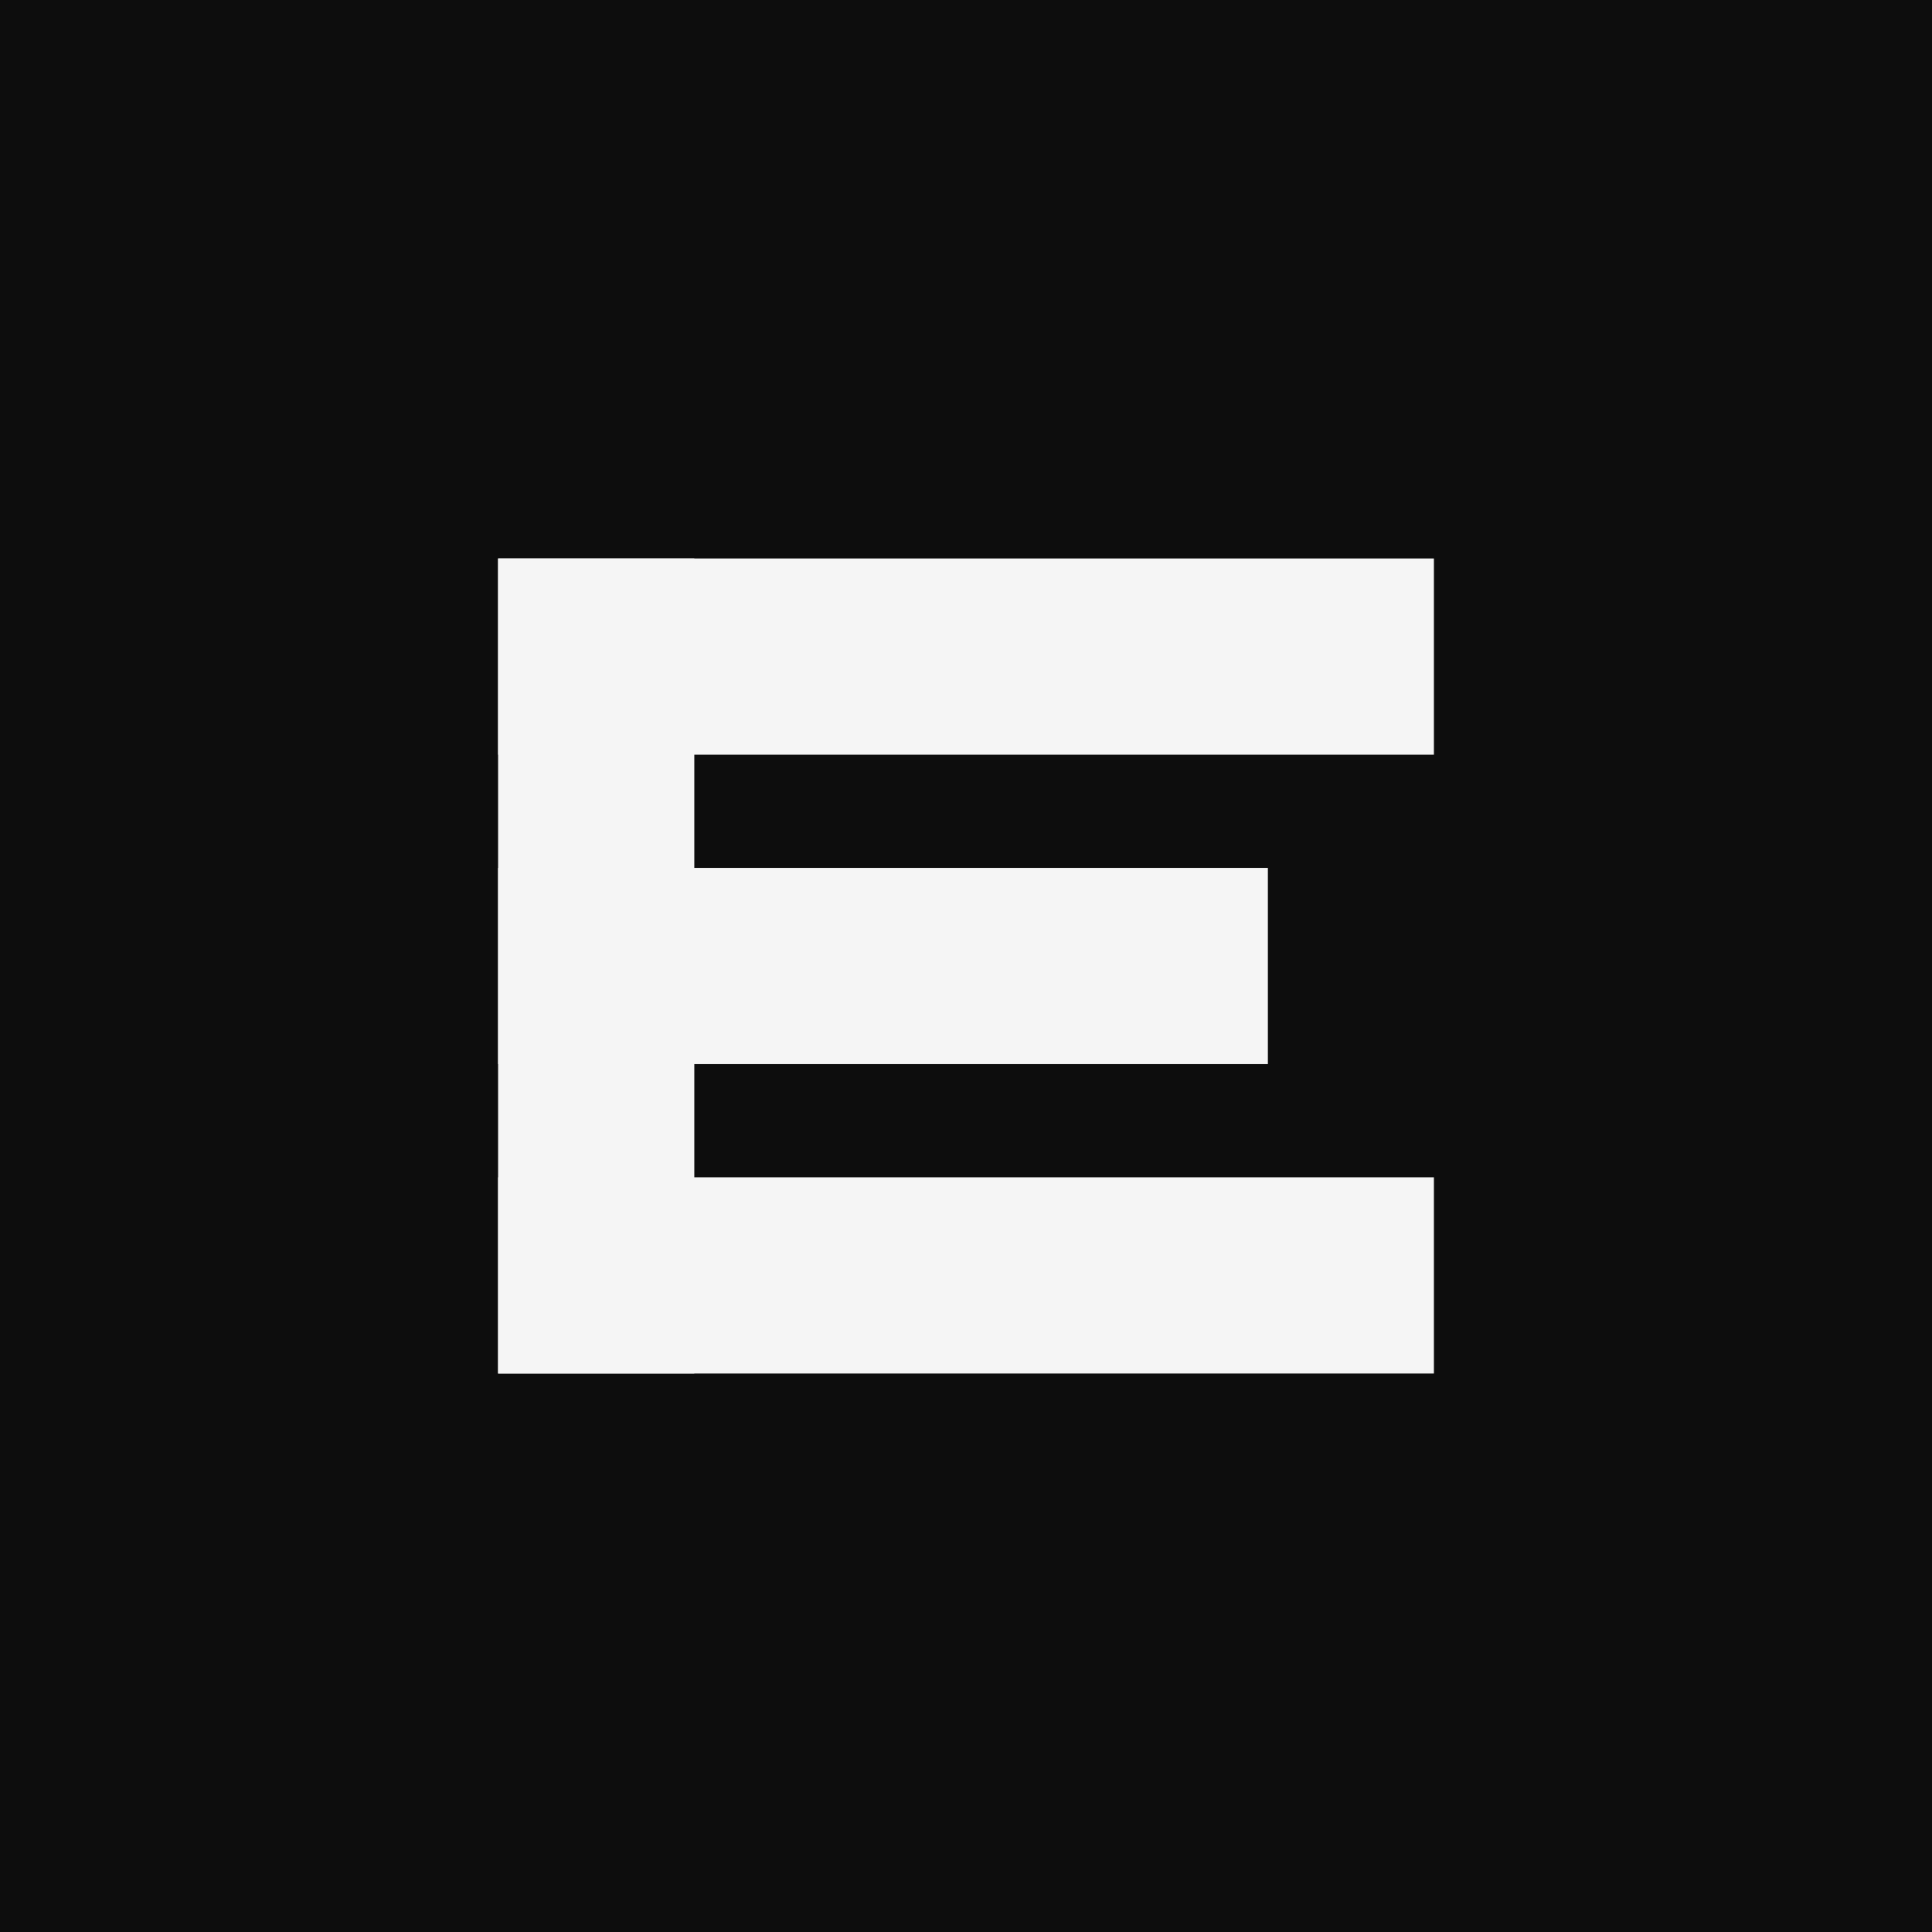
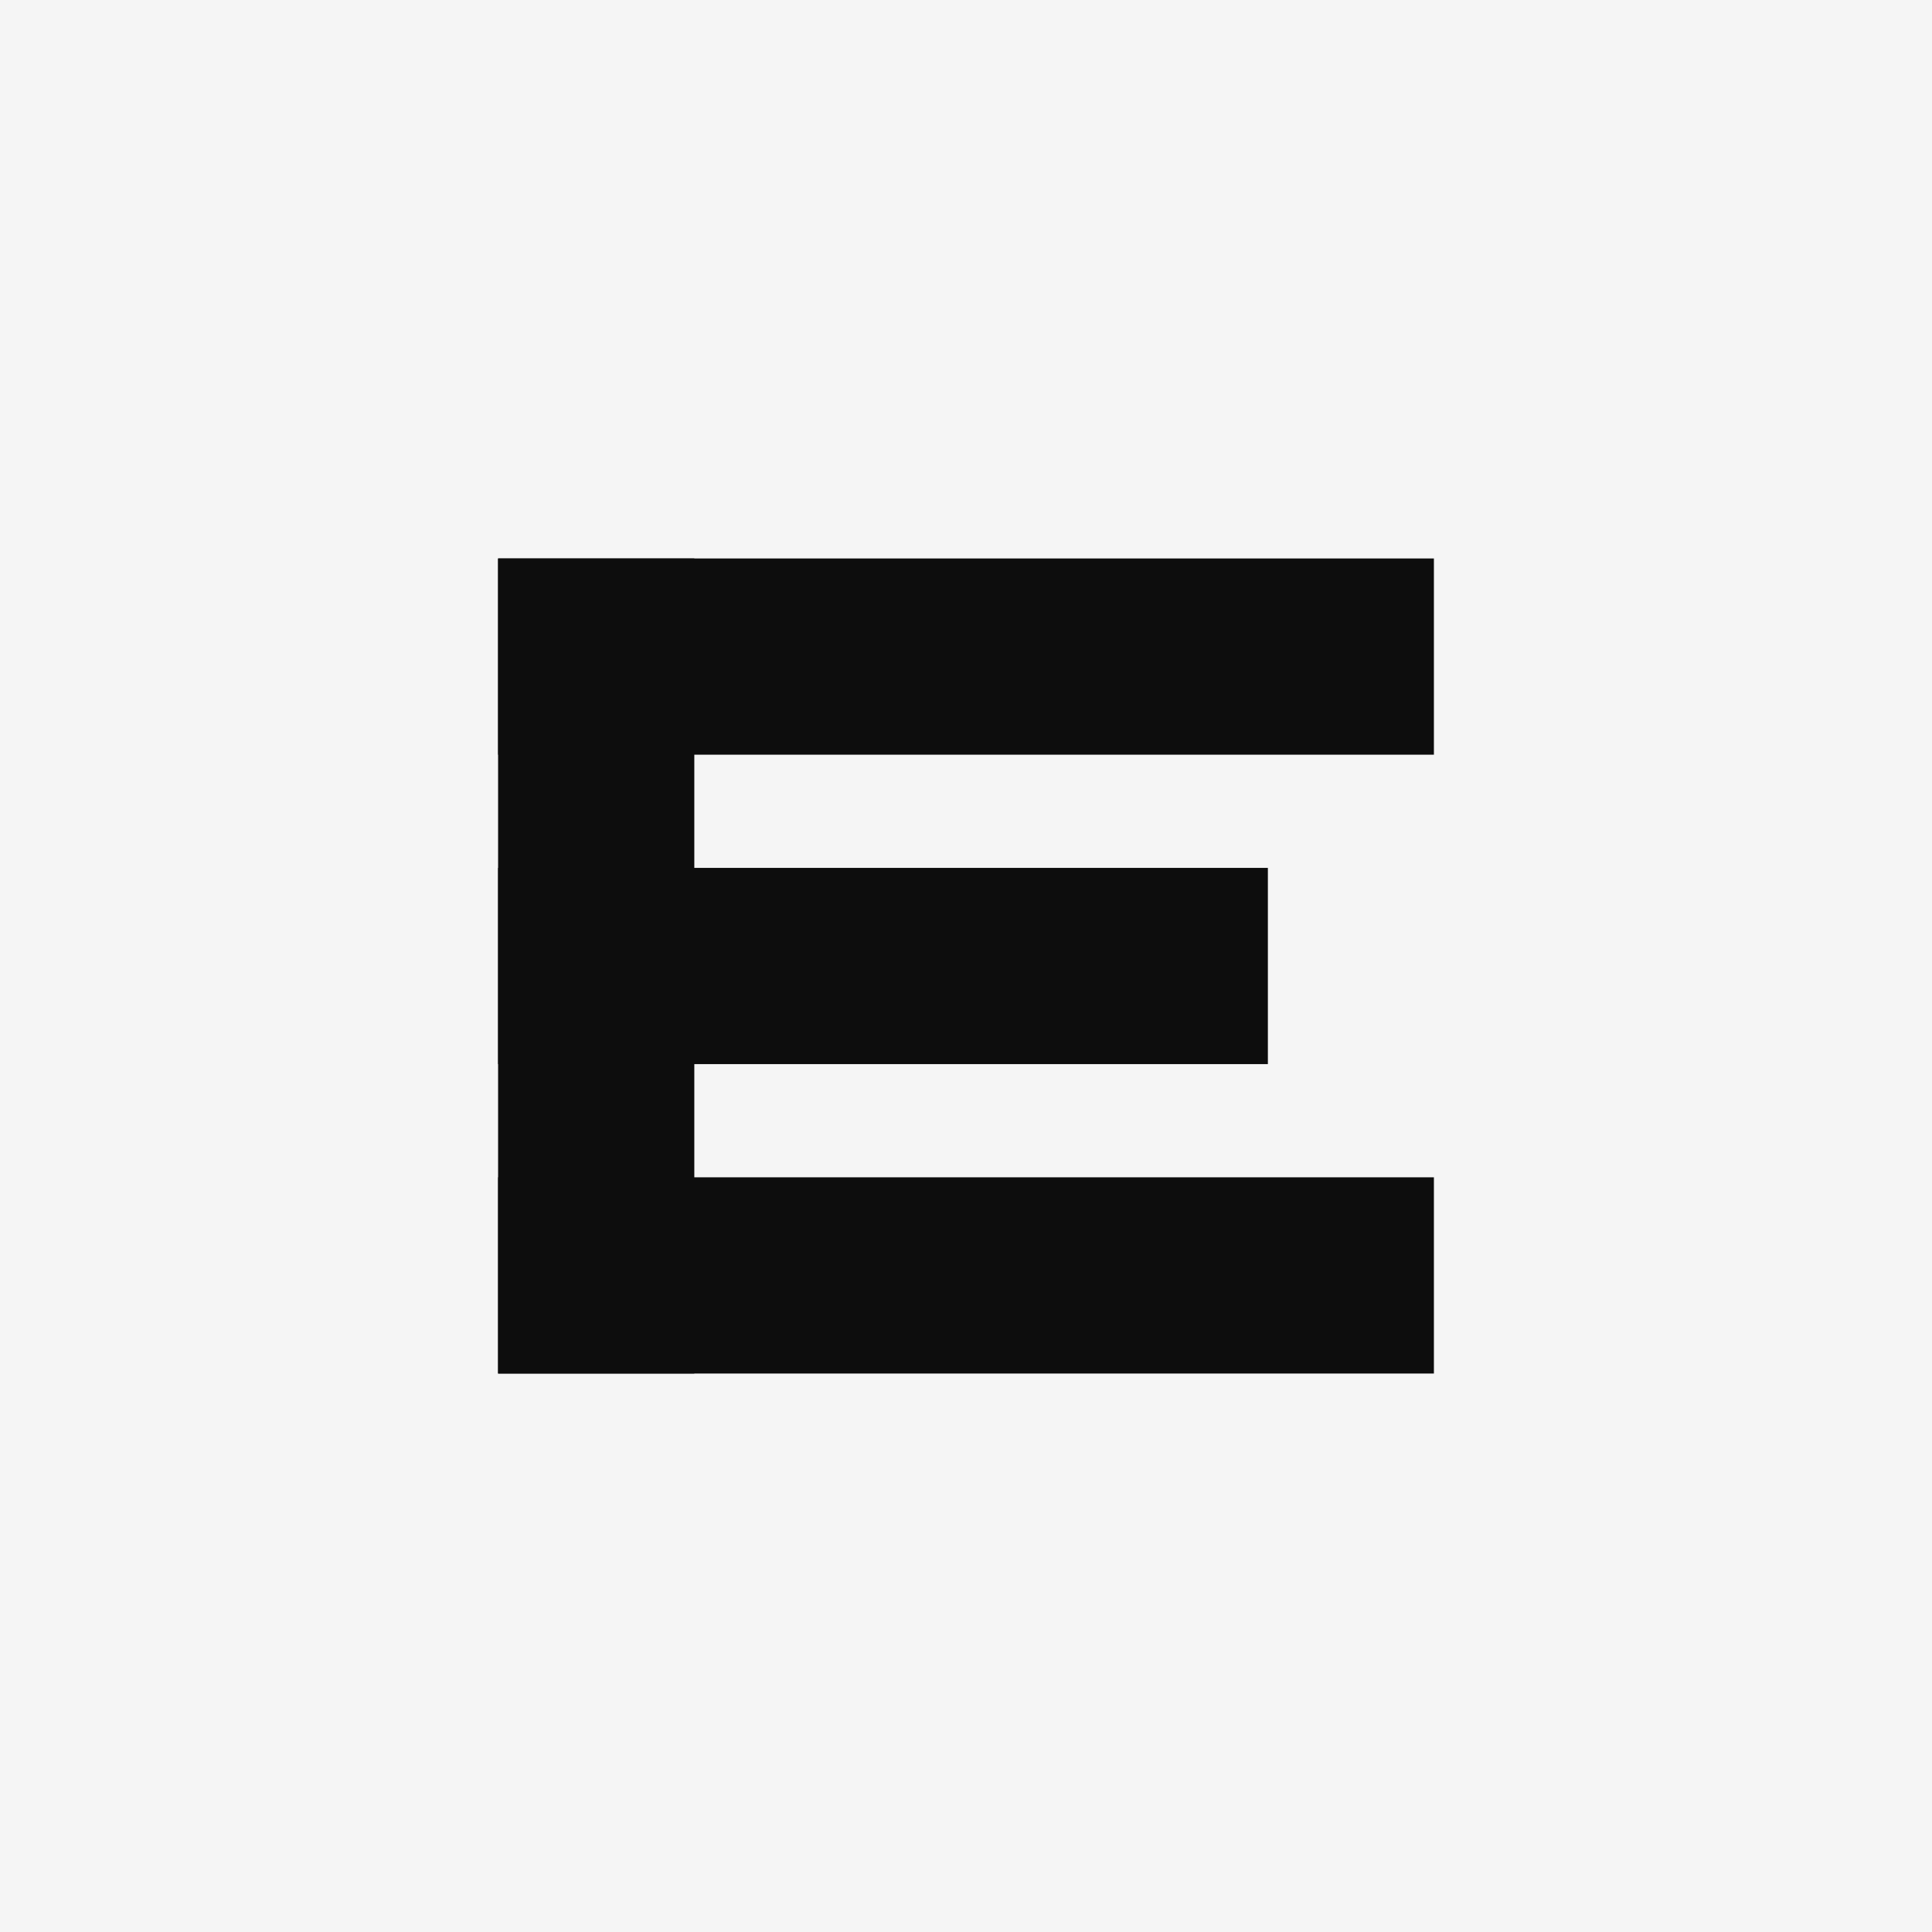
<svg xmlns="http://www.w3.org/2000/svg" viewBox="0 0 1024 1024">
-   <rect width="1024" height="1024" fill="#0d0d0d" />
-   <g fill="#f5f5f5">
+   <rect width="1024" height="1024" fill="#f5f5f5" />
+   <g fill="#0d0d0d">
    <path d="M264 296 H760 V400 H264 Z" />
    <path d="M264 296 H368 V728 H264 Z" />
    <path d="M264 624 H760 V728 H264 Z" />
    <path d="M264 460 H672 V564 H264 Z" />
  </g>
</svg>
